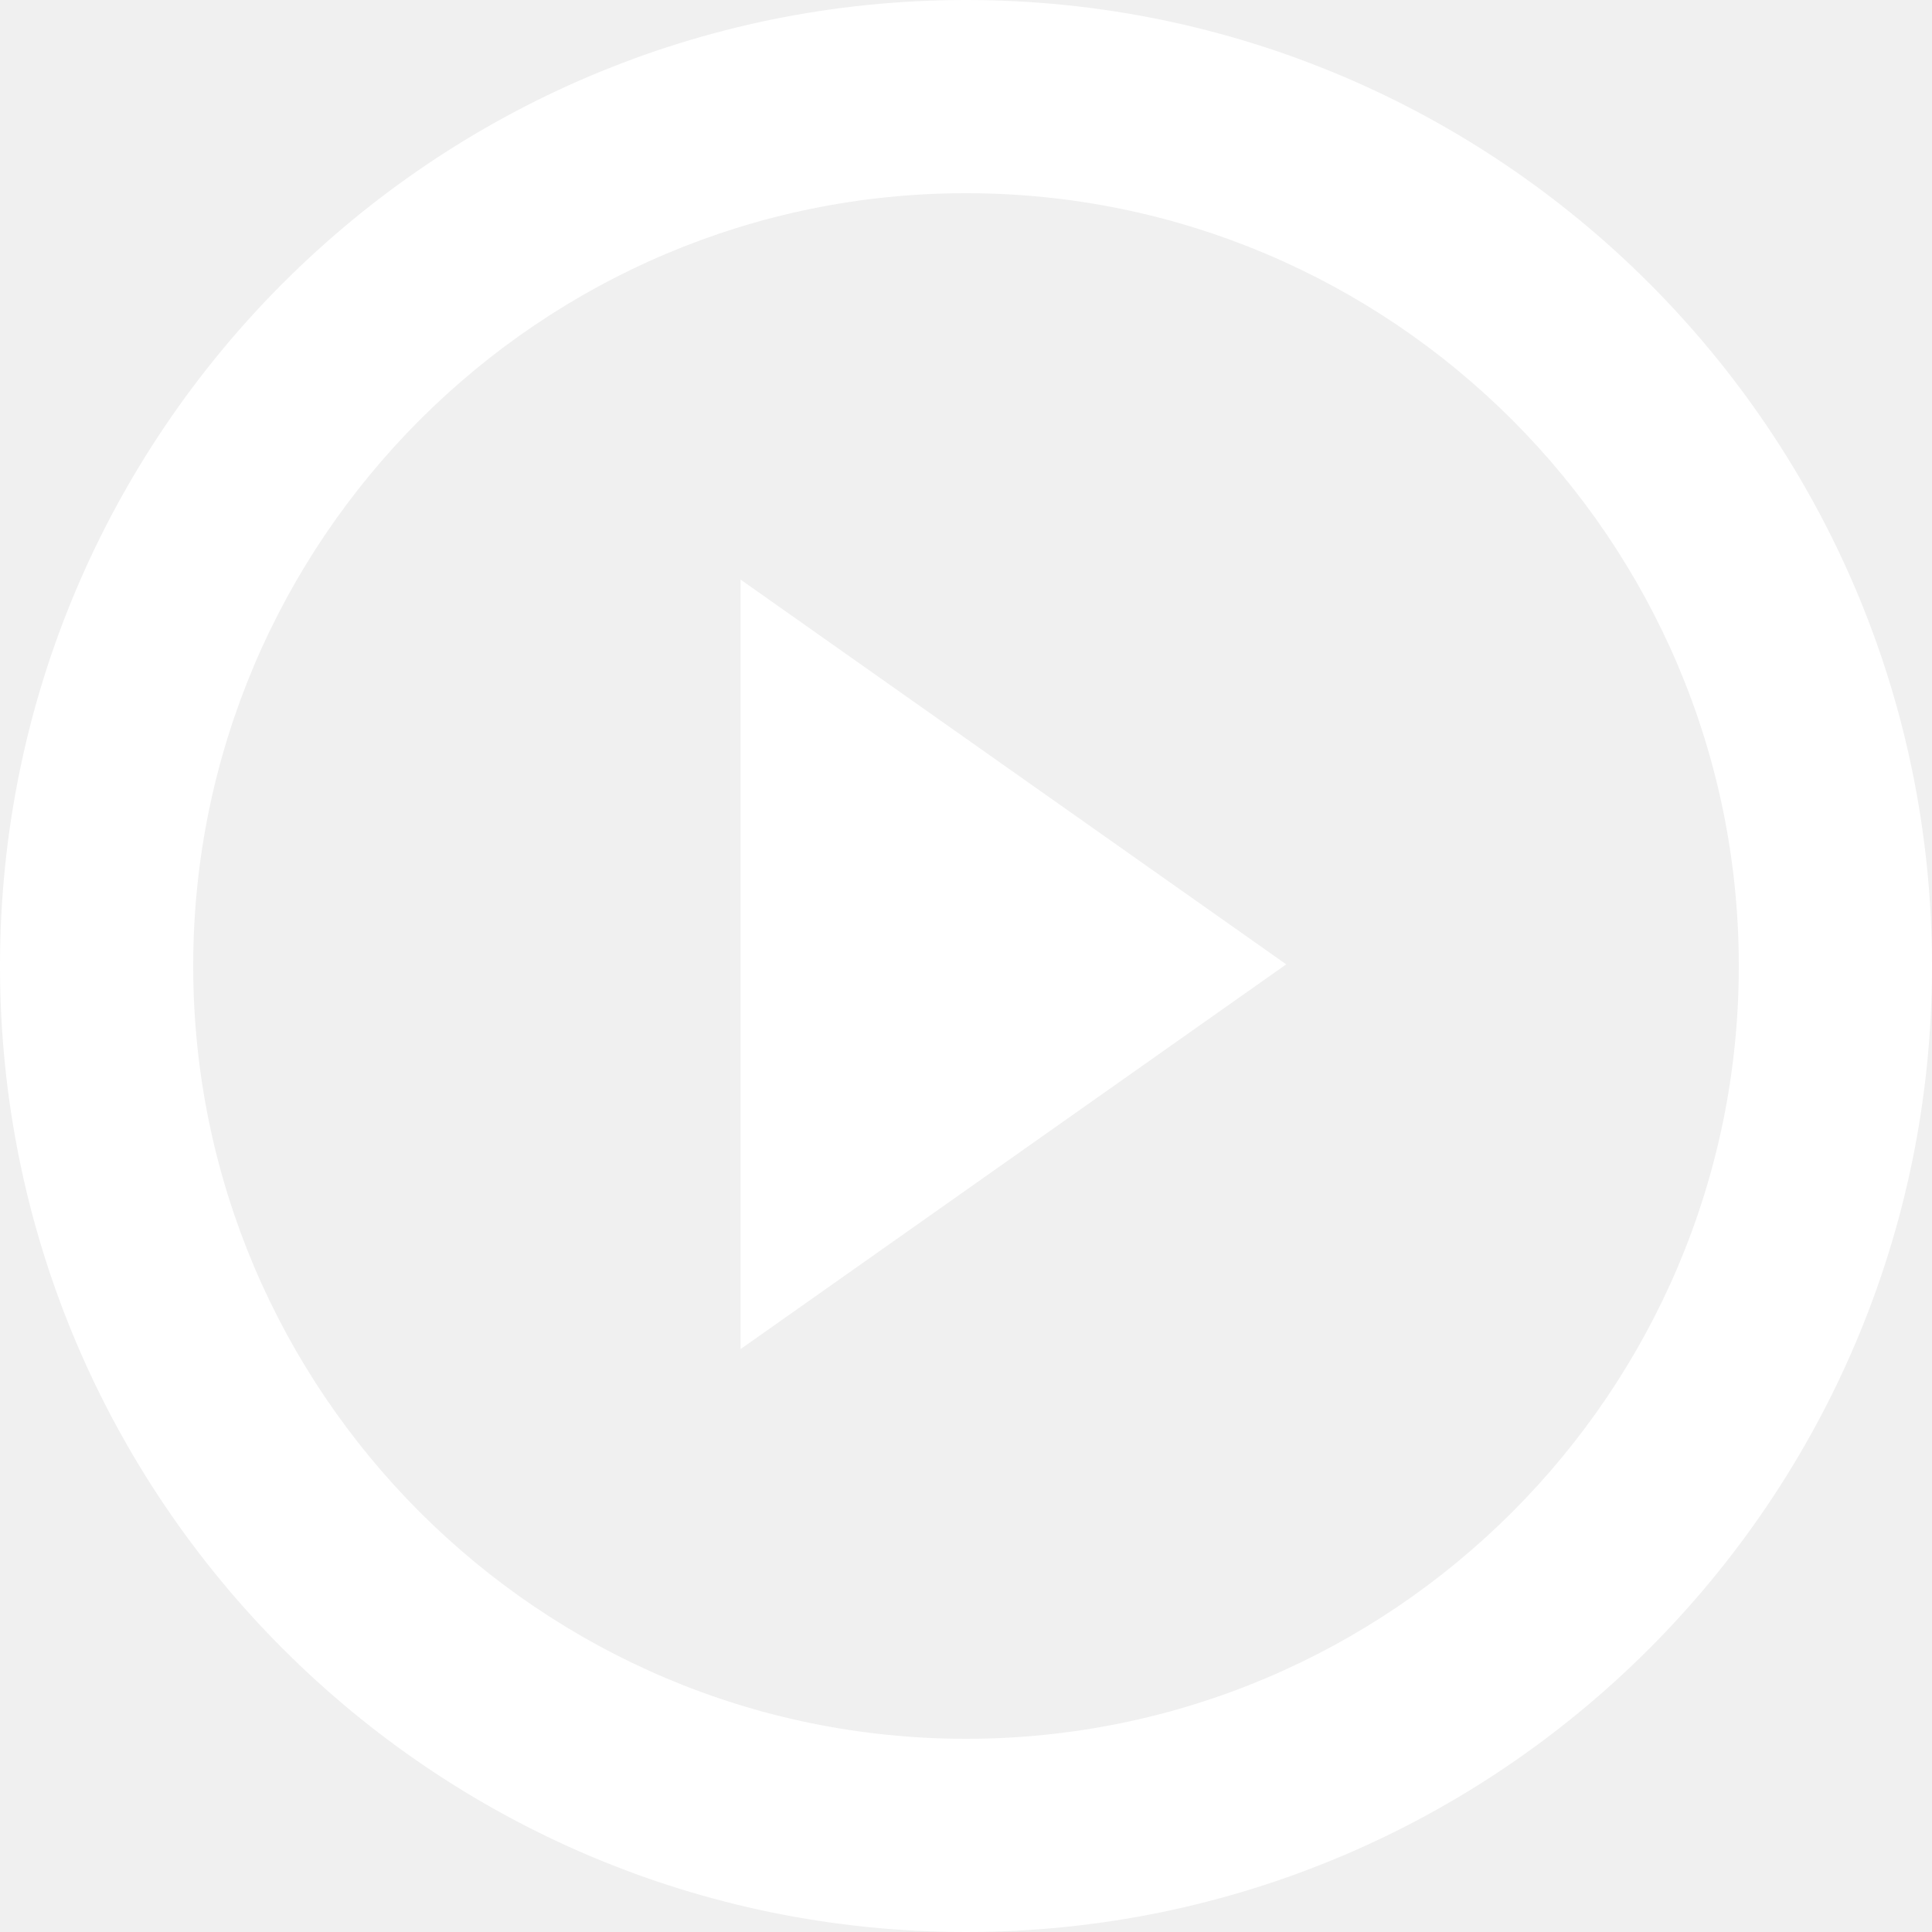
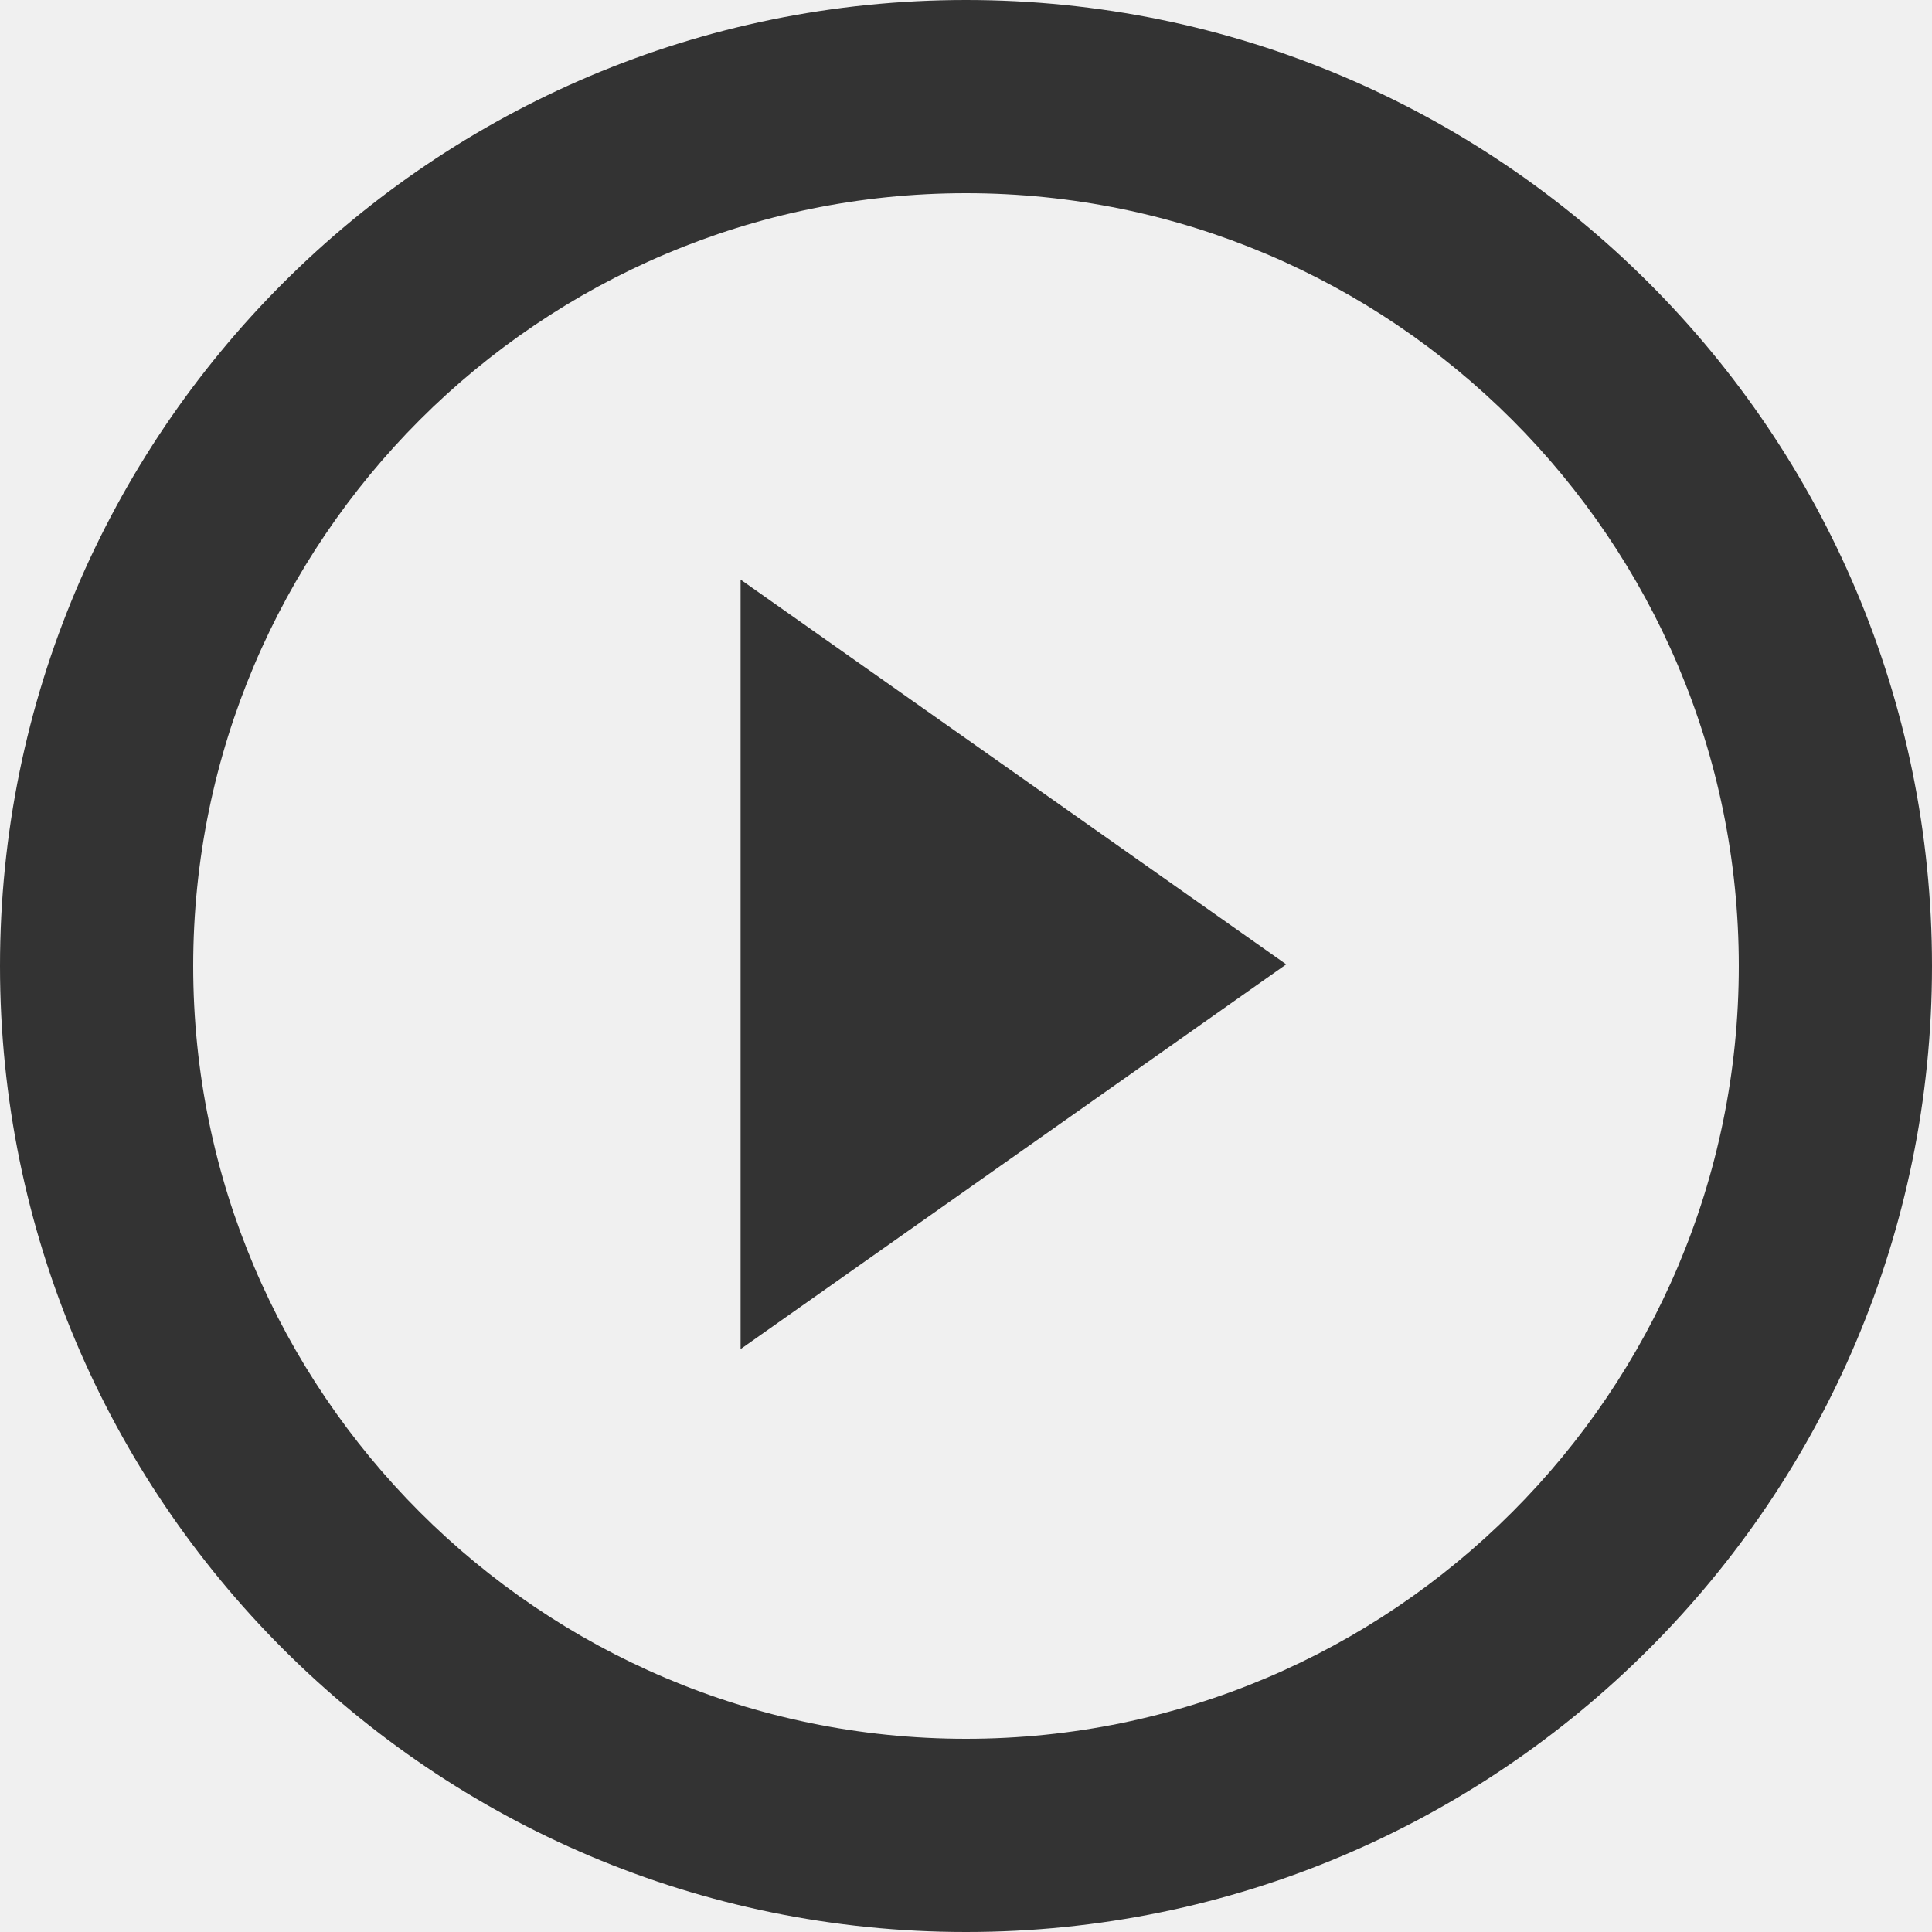
<svg xmlns="http://www.w3.org/2000/svg" width="60px" height="60px" viewBox="0 0 60 60" version="1.1">
  <defs />
  <g id="Screens" stroke="none" stroke-width="1" fill="none" fill-rule="evenodd">
-     <g id="Player" transform="translate(-158, -510)" fill="#FFFFFF">
+     <g id="Player" transform="translate(-158, -510)" fill="#333">
      <g id="Controls" transform="translate(24, 504)">
        <g id="Play" transform="translate(128, 0)">
          <path d="M36,6 C19.44,6 6,19.44 6,36 C6,52.56 19.44,66 36,66 C52.56,66 66,52.56 66,36 C66,19.44 52.56,6 36,6 Z M36,60 C22.77,60 12,49.23 12,36 C12,22.77 22.77,12 36,12 C49.23,12 60,22.77 60,36 C60,49.23 49.23,60 36,60 Z M45.945,35.949 L29,47.897 L29,24 L45.945,35.949 Z" id="Shape" />
        </g>
      </g>
    </g>
  </g>
</svg>
